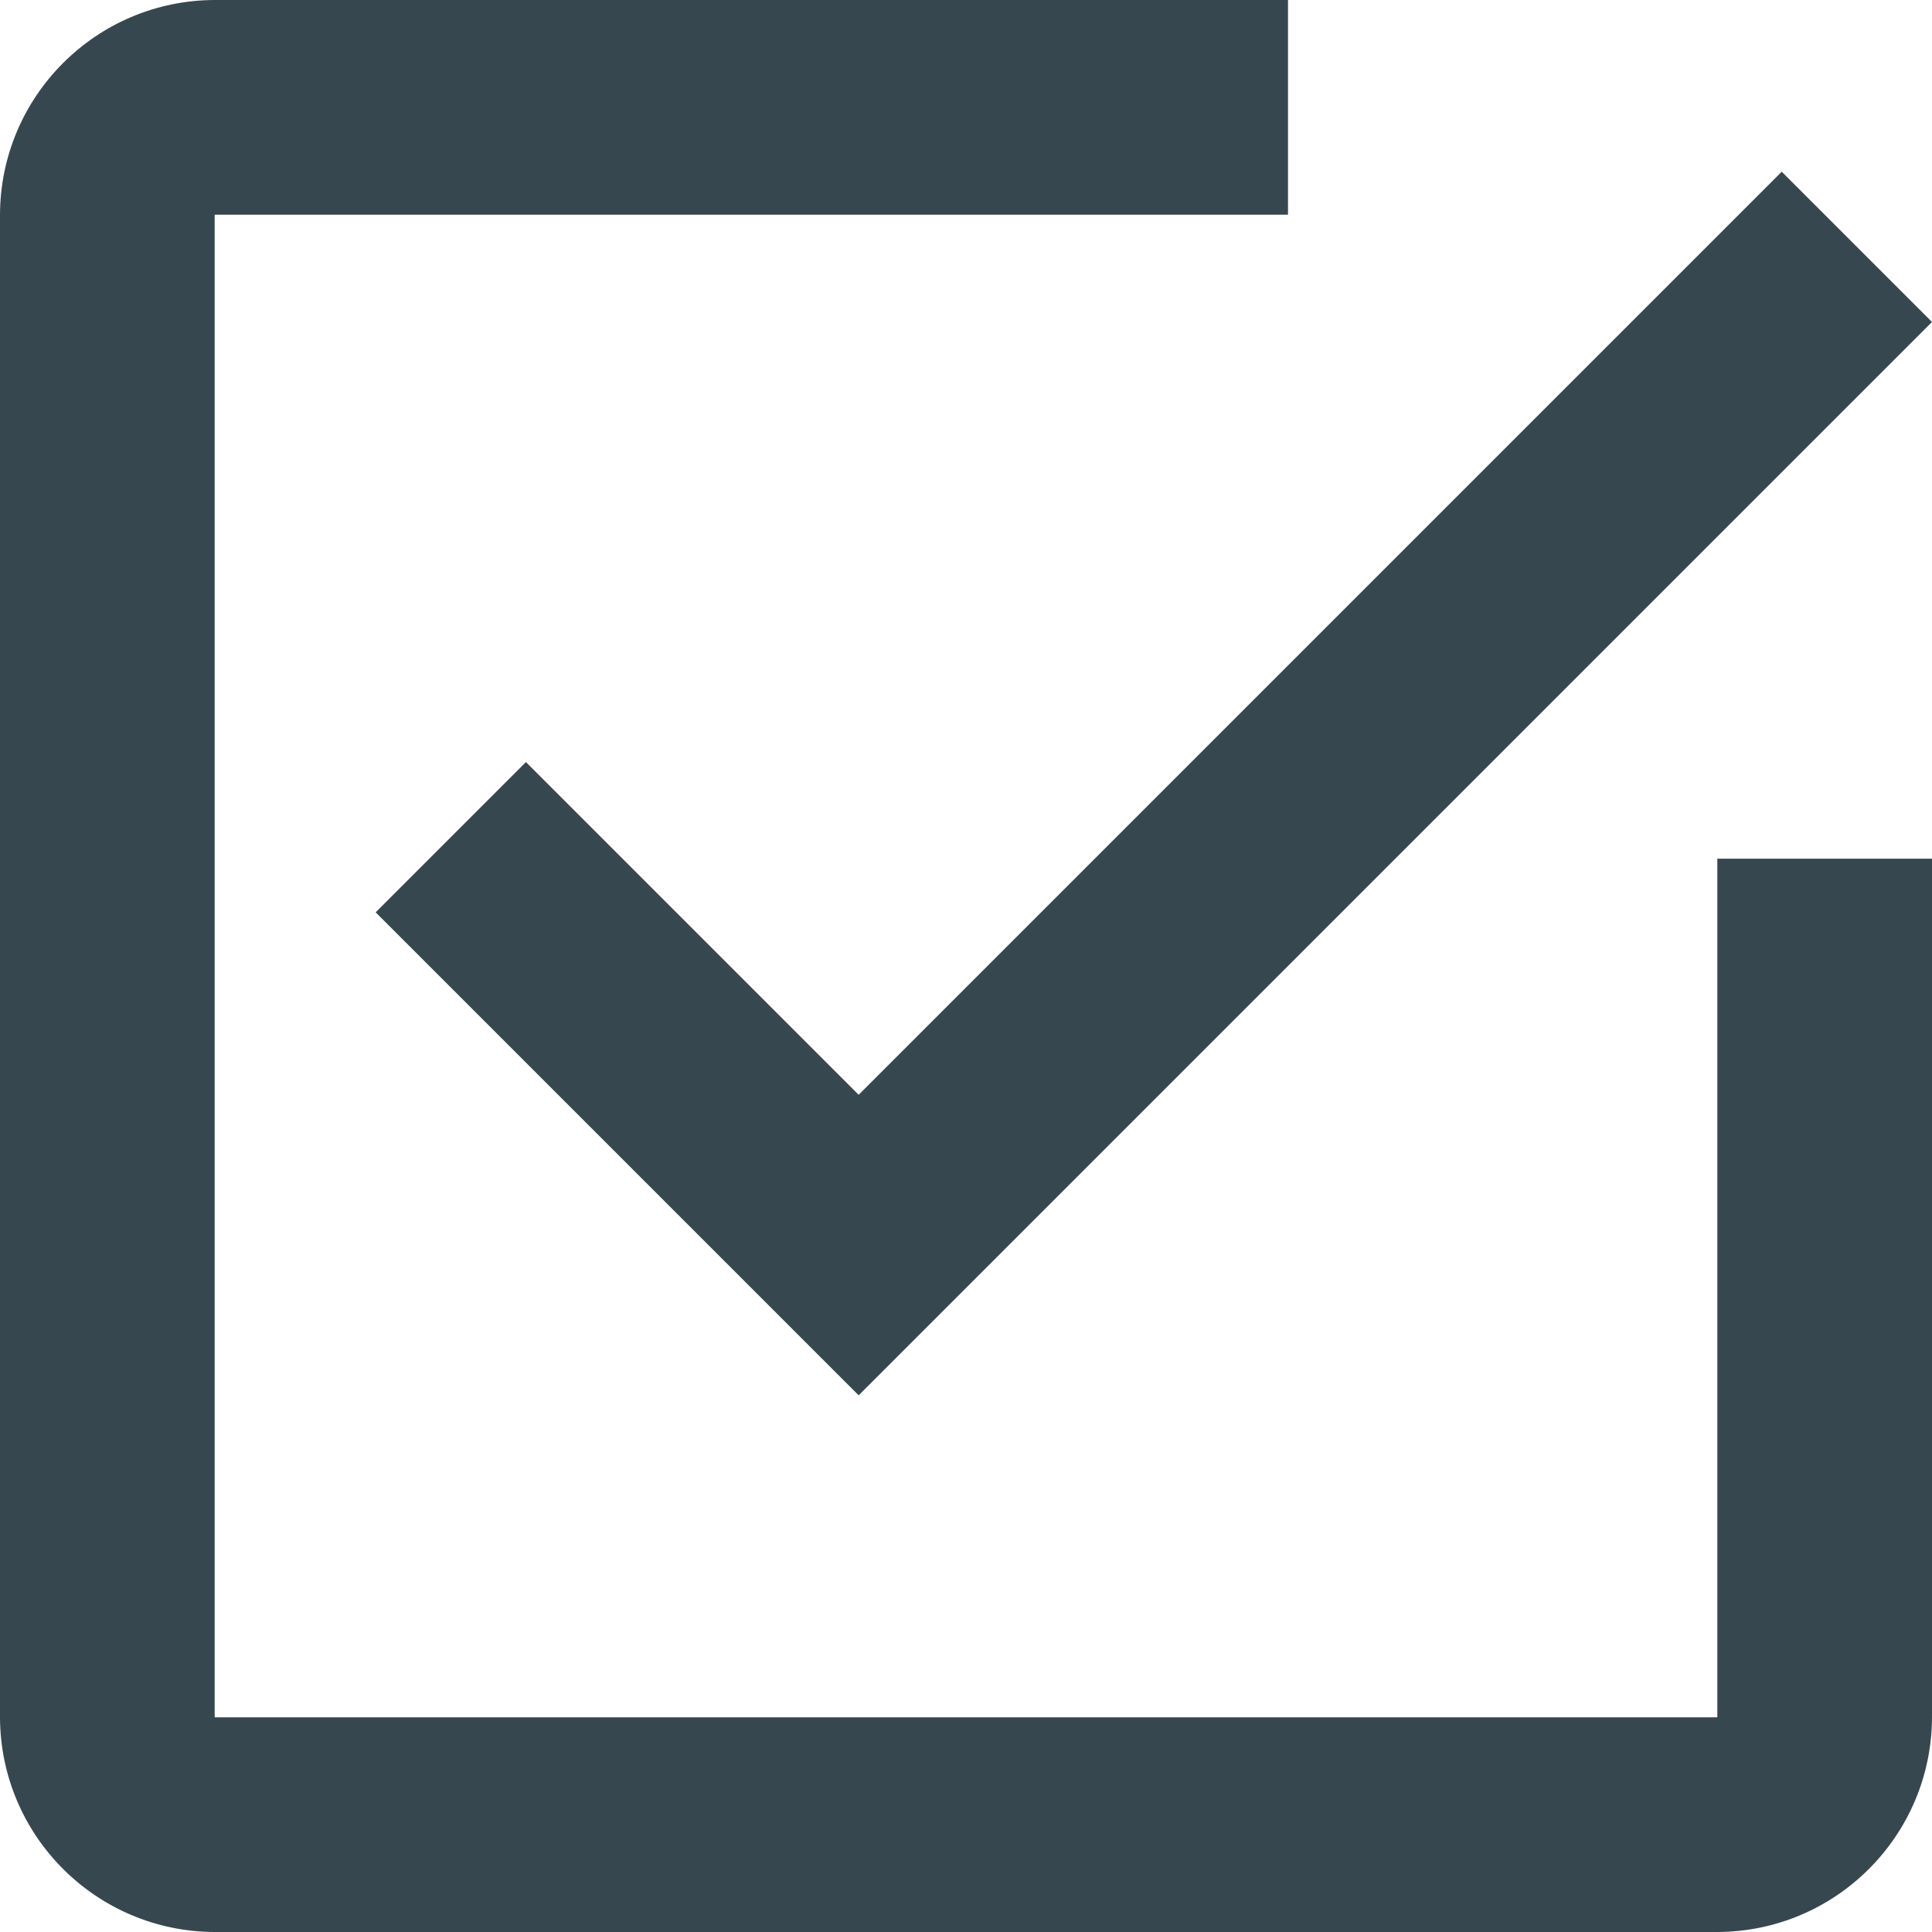
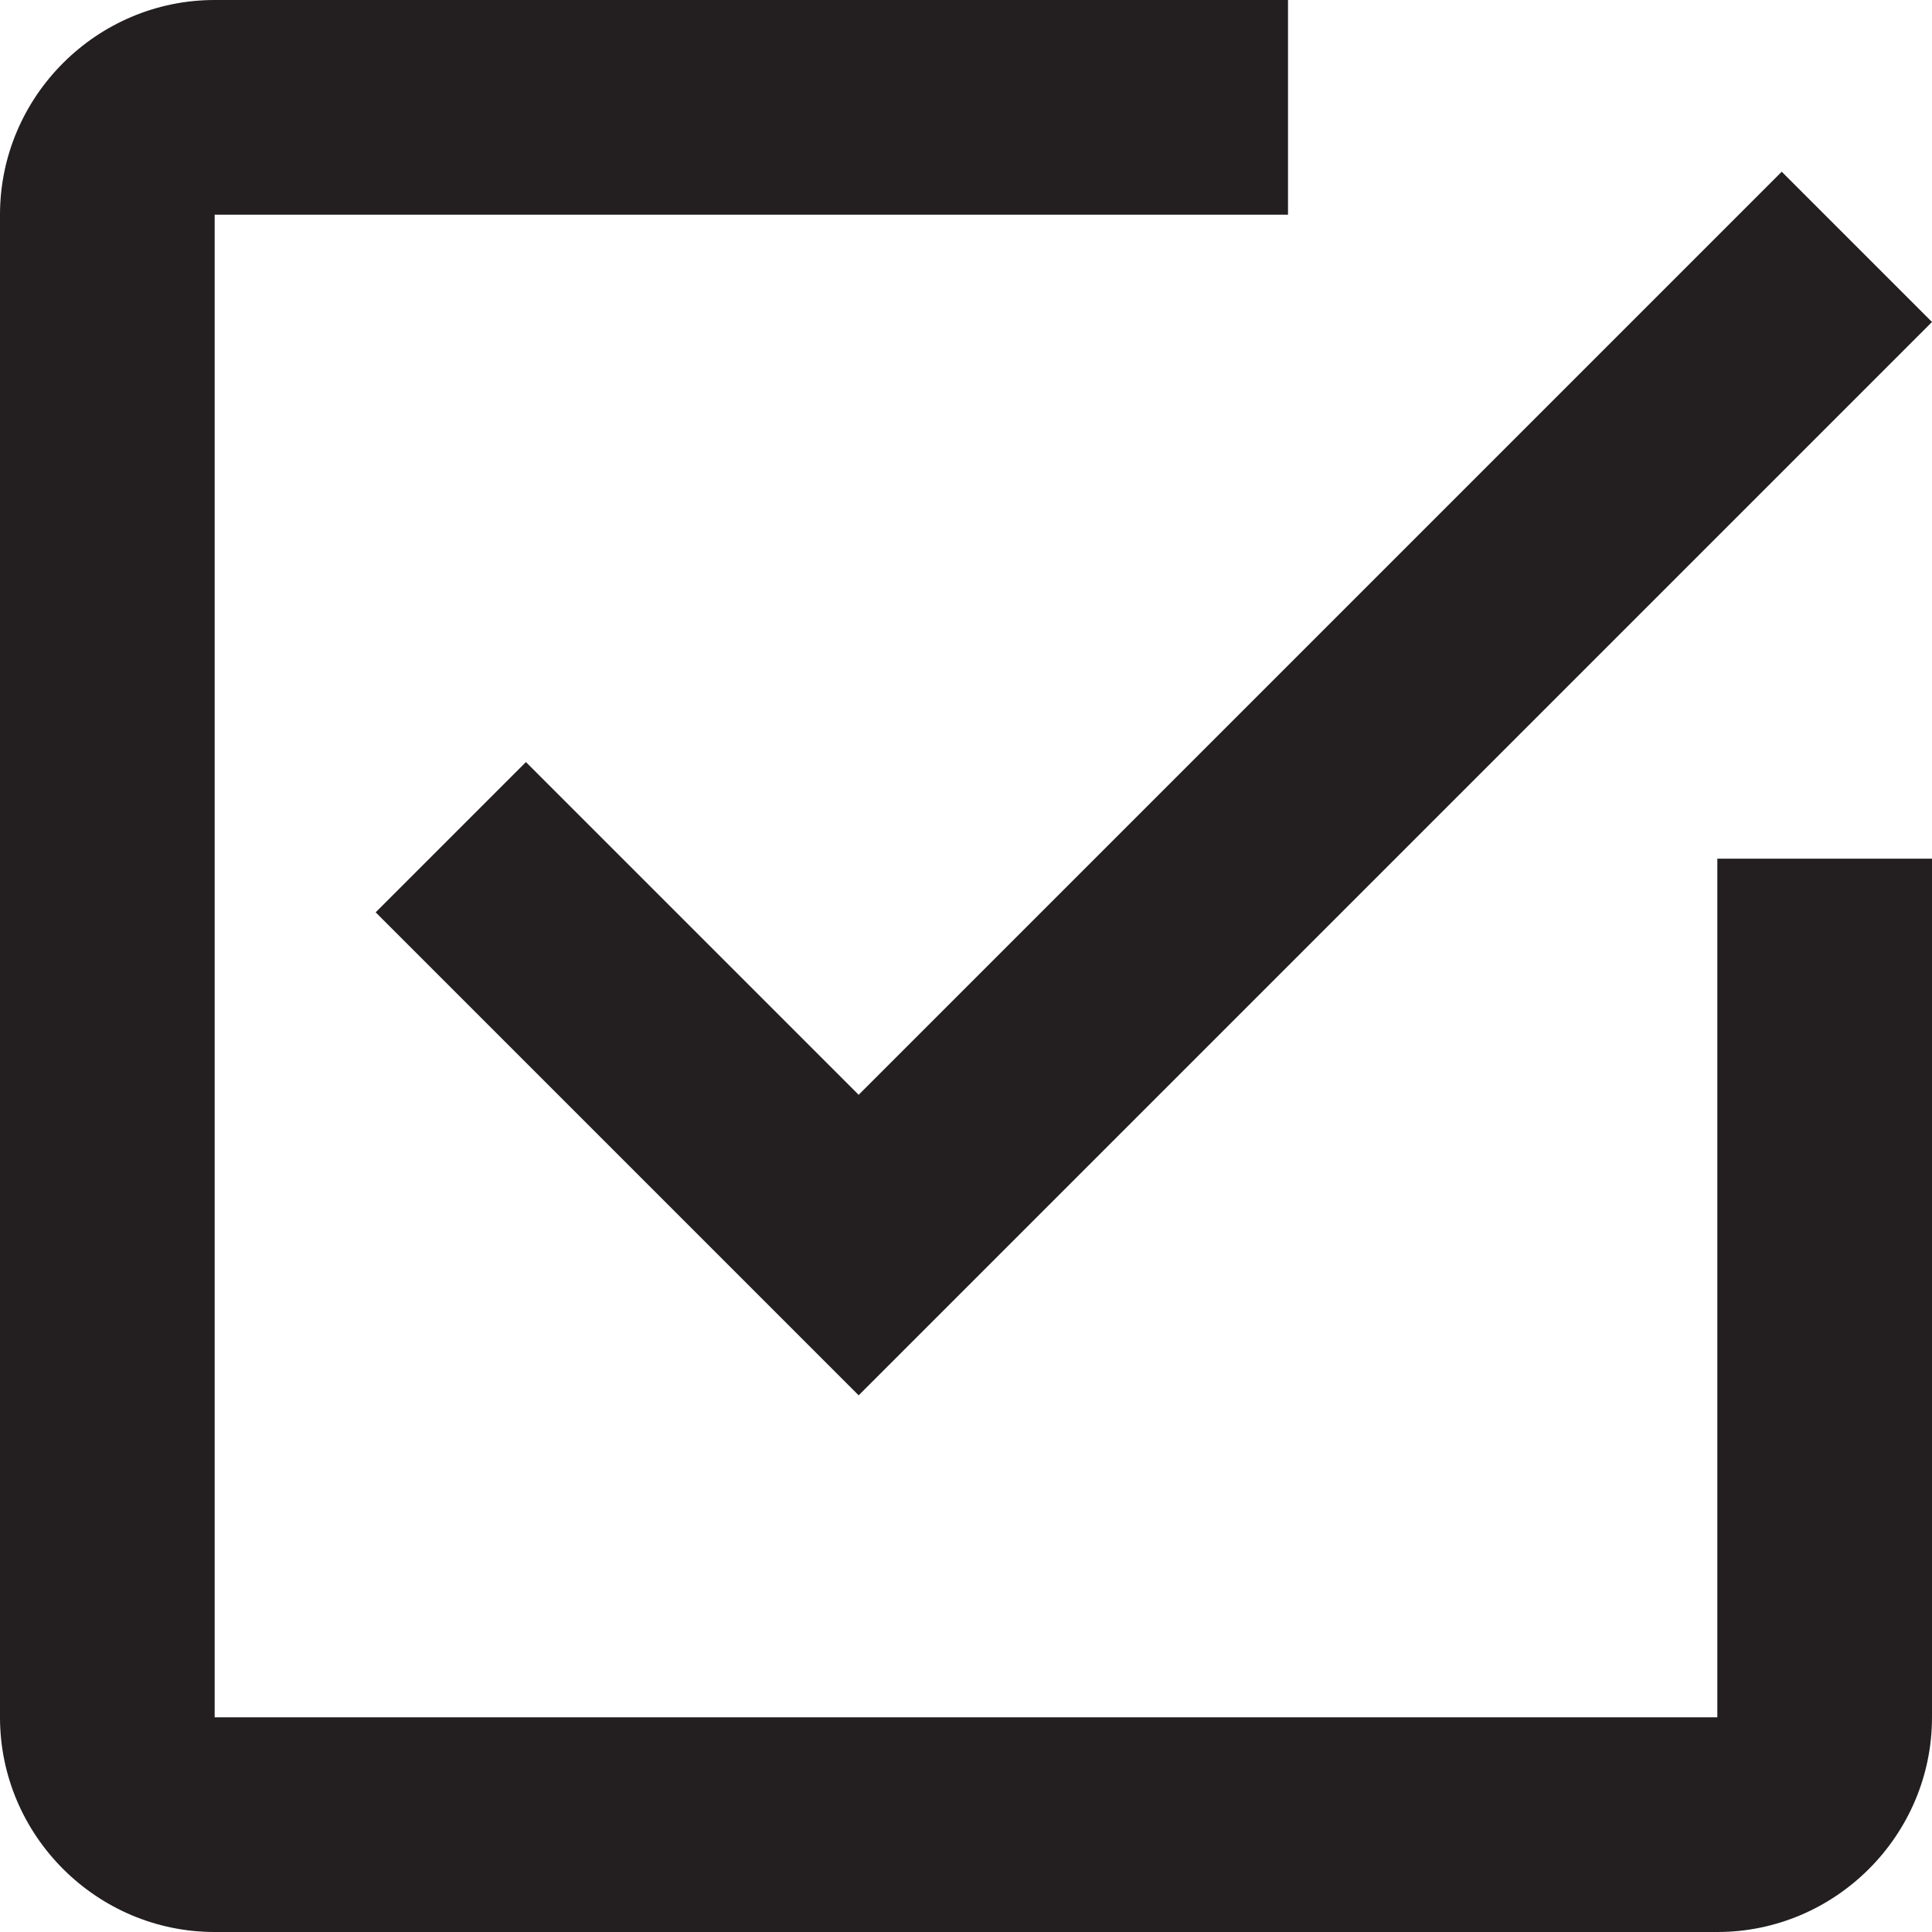
- <svg xmlns="http://www.w3.org/2000/svg" viewBox="6439 180 18 18">
-   <defs>
-     <style>
-       .cls-1 {
-         fill: #37474f;
-       }
-     </style>
-   </defs>
-   <path id="Path_95" data-name="Path 95" class="cls-1" d="M4.9,7.1,3.5,8.5,8,13,18,3,16.6,1.6,8,10.2ZM16,16H2V2H12V0H2A2.006,2.006,0,0,0,0,2V16a2.006,2.006,0,0,0,2,2H16a2.006,2.006,0,0,0,2-2V8H16Z" transform="translate(6439 180)" />
+ <svg xmlns="http://www.w3.org/2000/svg" version="1.1" id="Layer_1" x="0px" y="0px" viewBox="0 0 18 18" style="enable-background:new 0 0 18 18;" xml:space="preserve">
+   <style type="text/css">
+ 	.st0{fill:#231F20;}
+ </style>
+   <path id="Path_95" class="st0" d="M4.9,7.1L3.5,8.5L8,13L18,3l-1.4-1.4L8,10.2L4.9,7.1z M16,16H2V2h10V0H2C0.9,0,0,0.9,0,2v14  c0,1.1,0.9,2,2,2h14c1.1,0,2-0.9,2-2V8h-2V16z" />
</svg>
